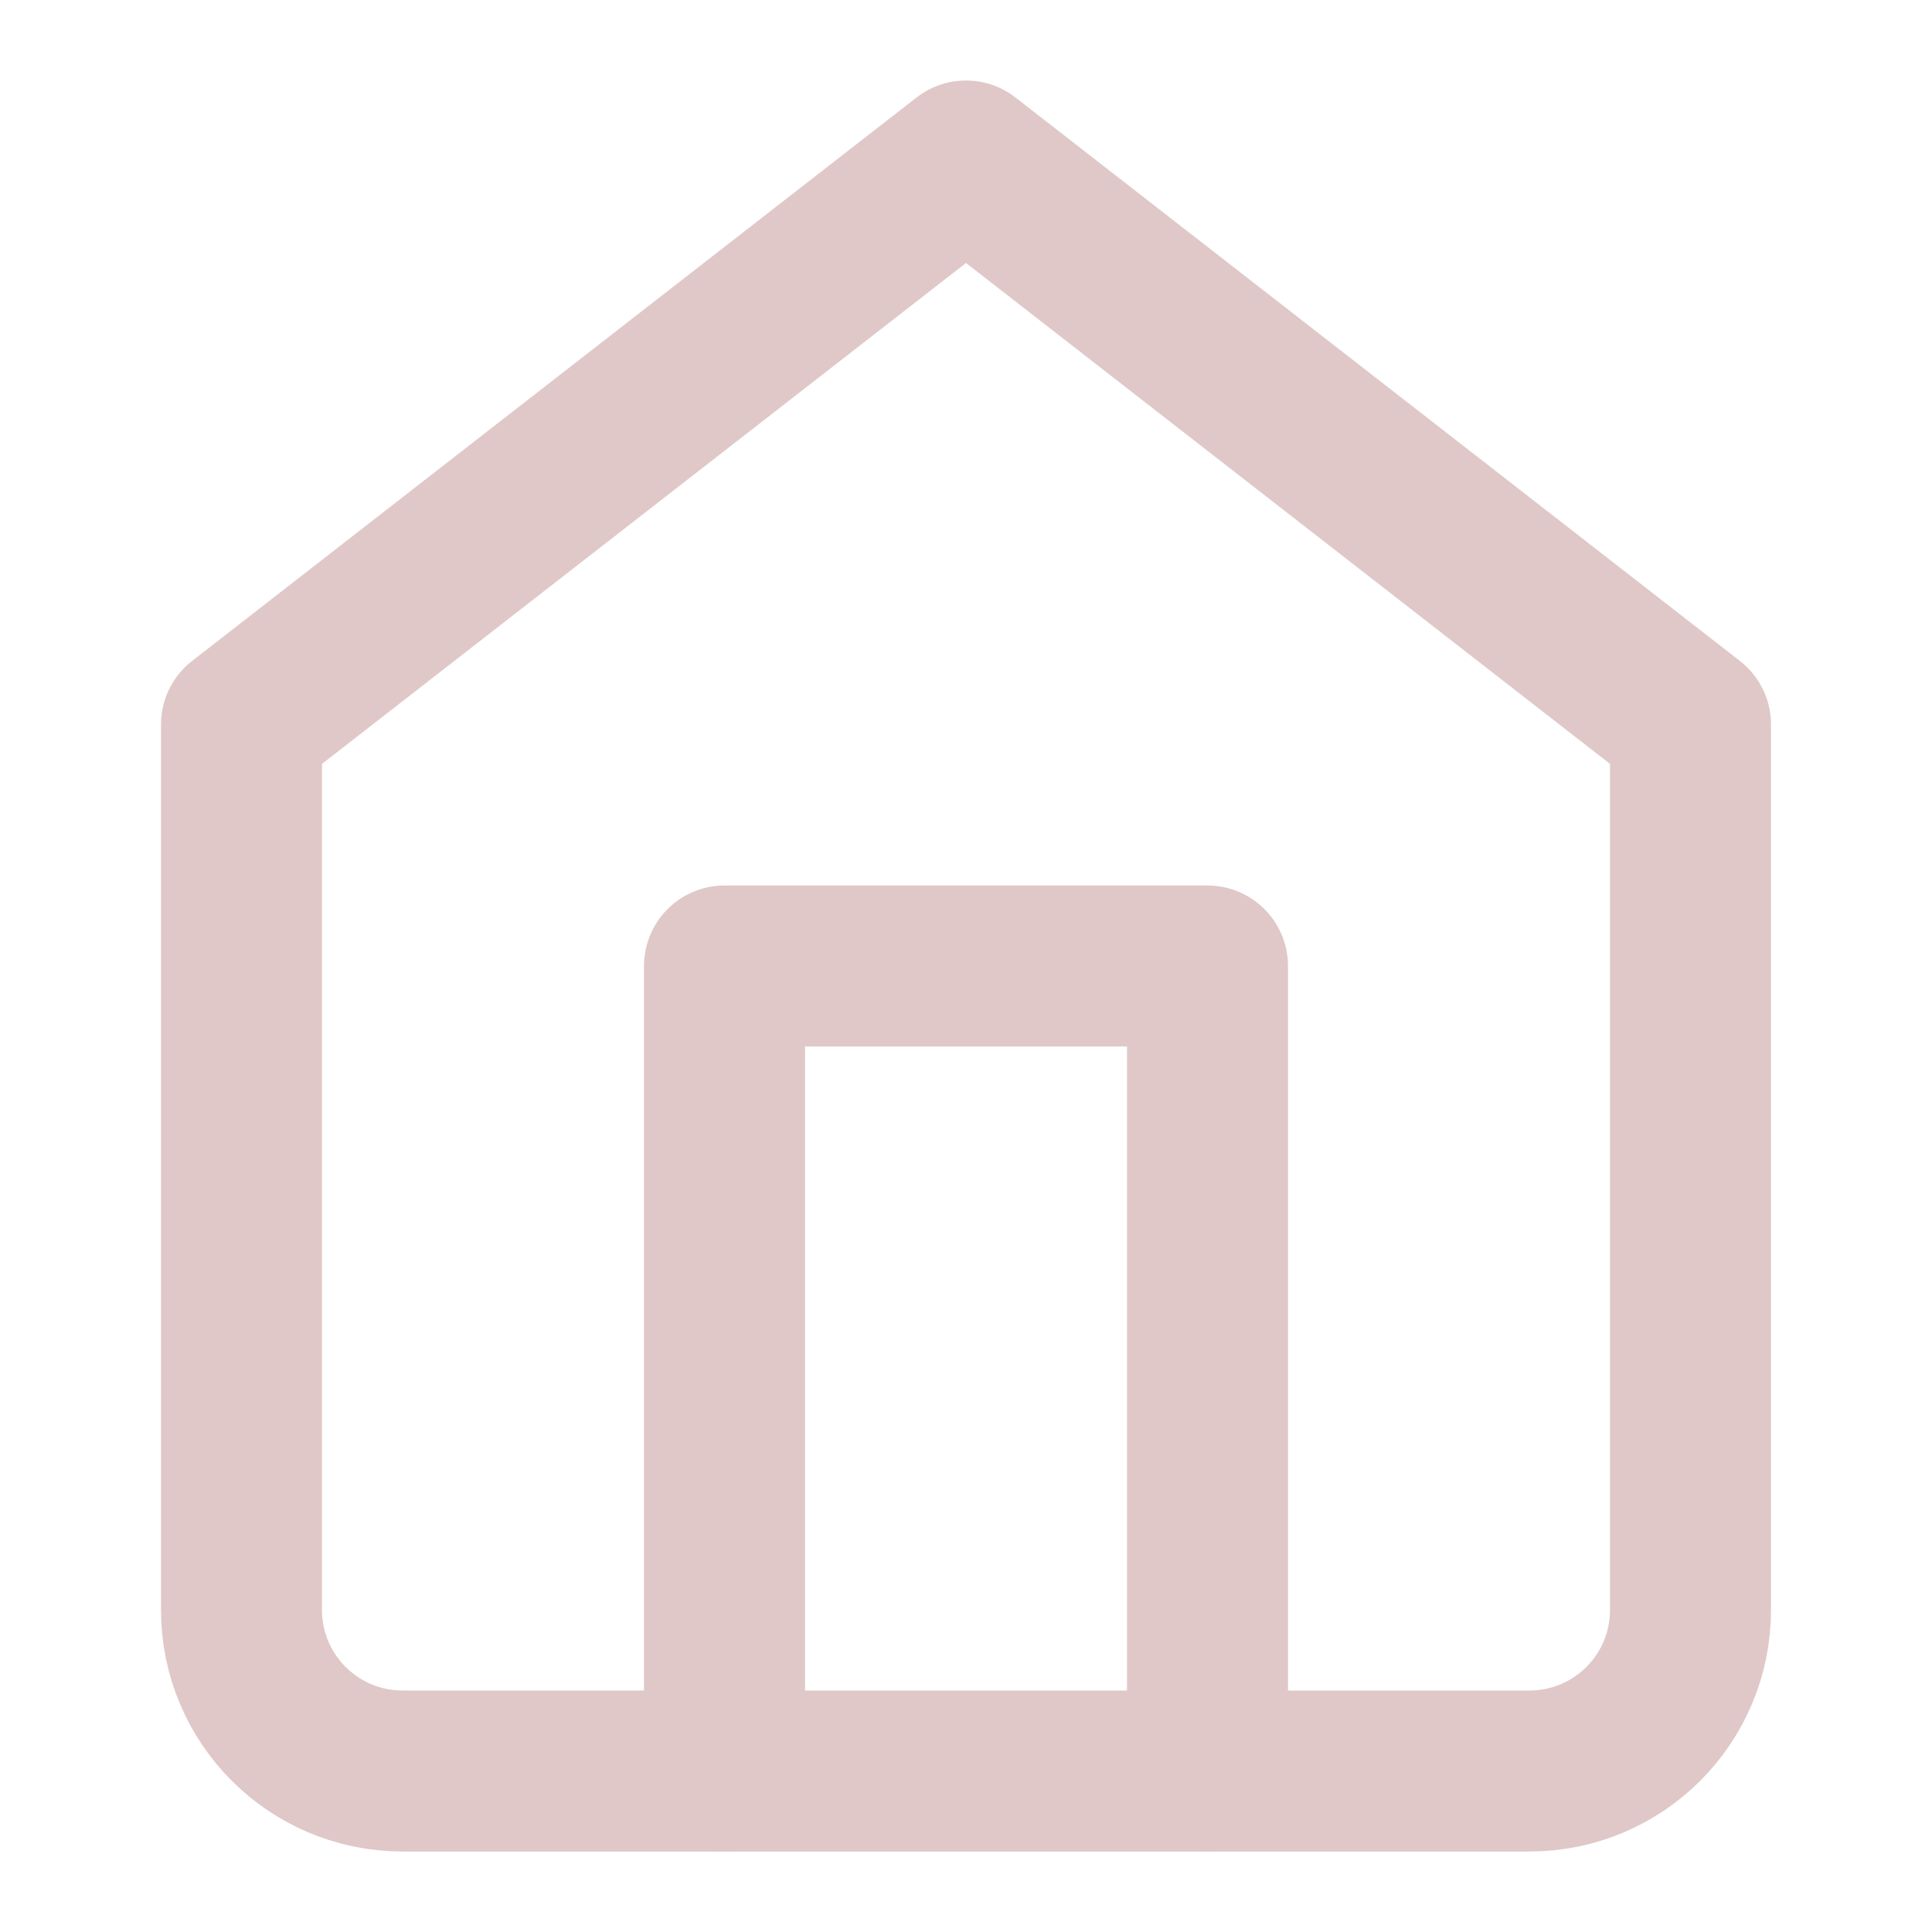
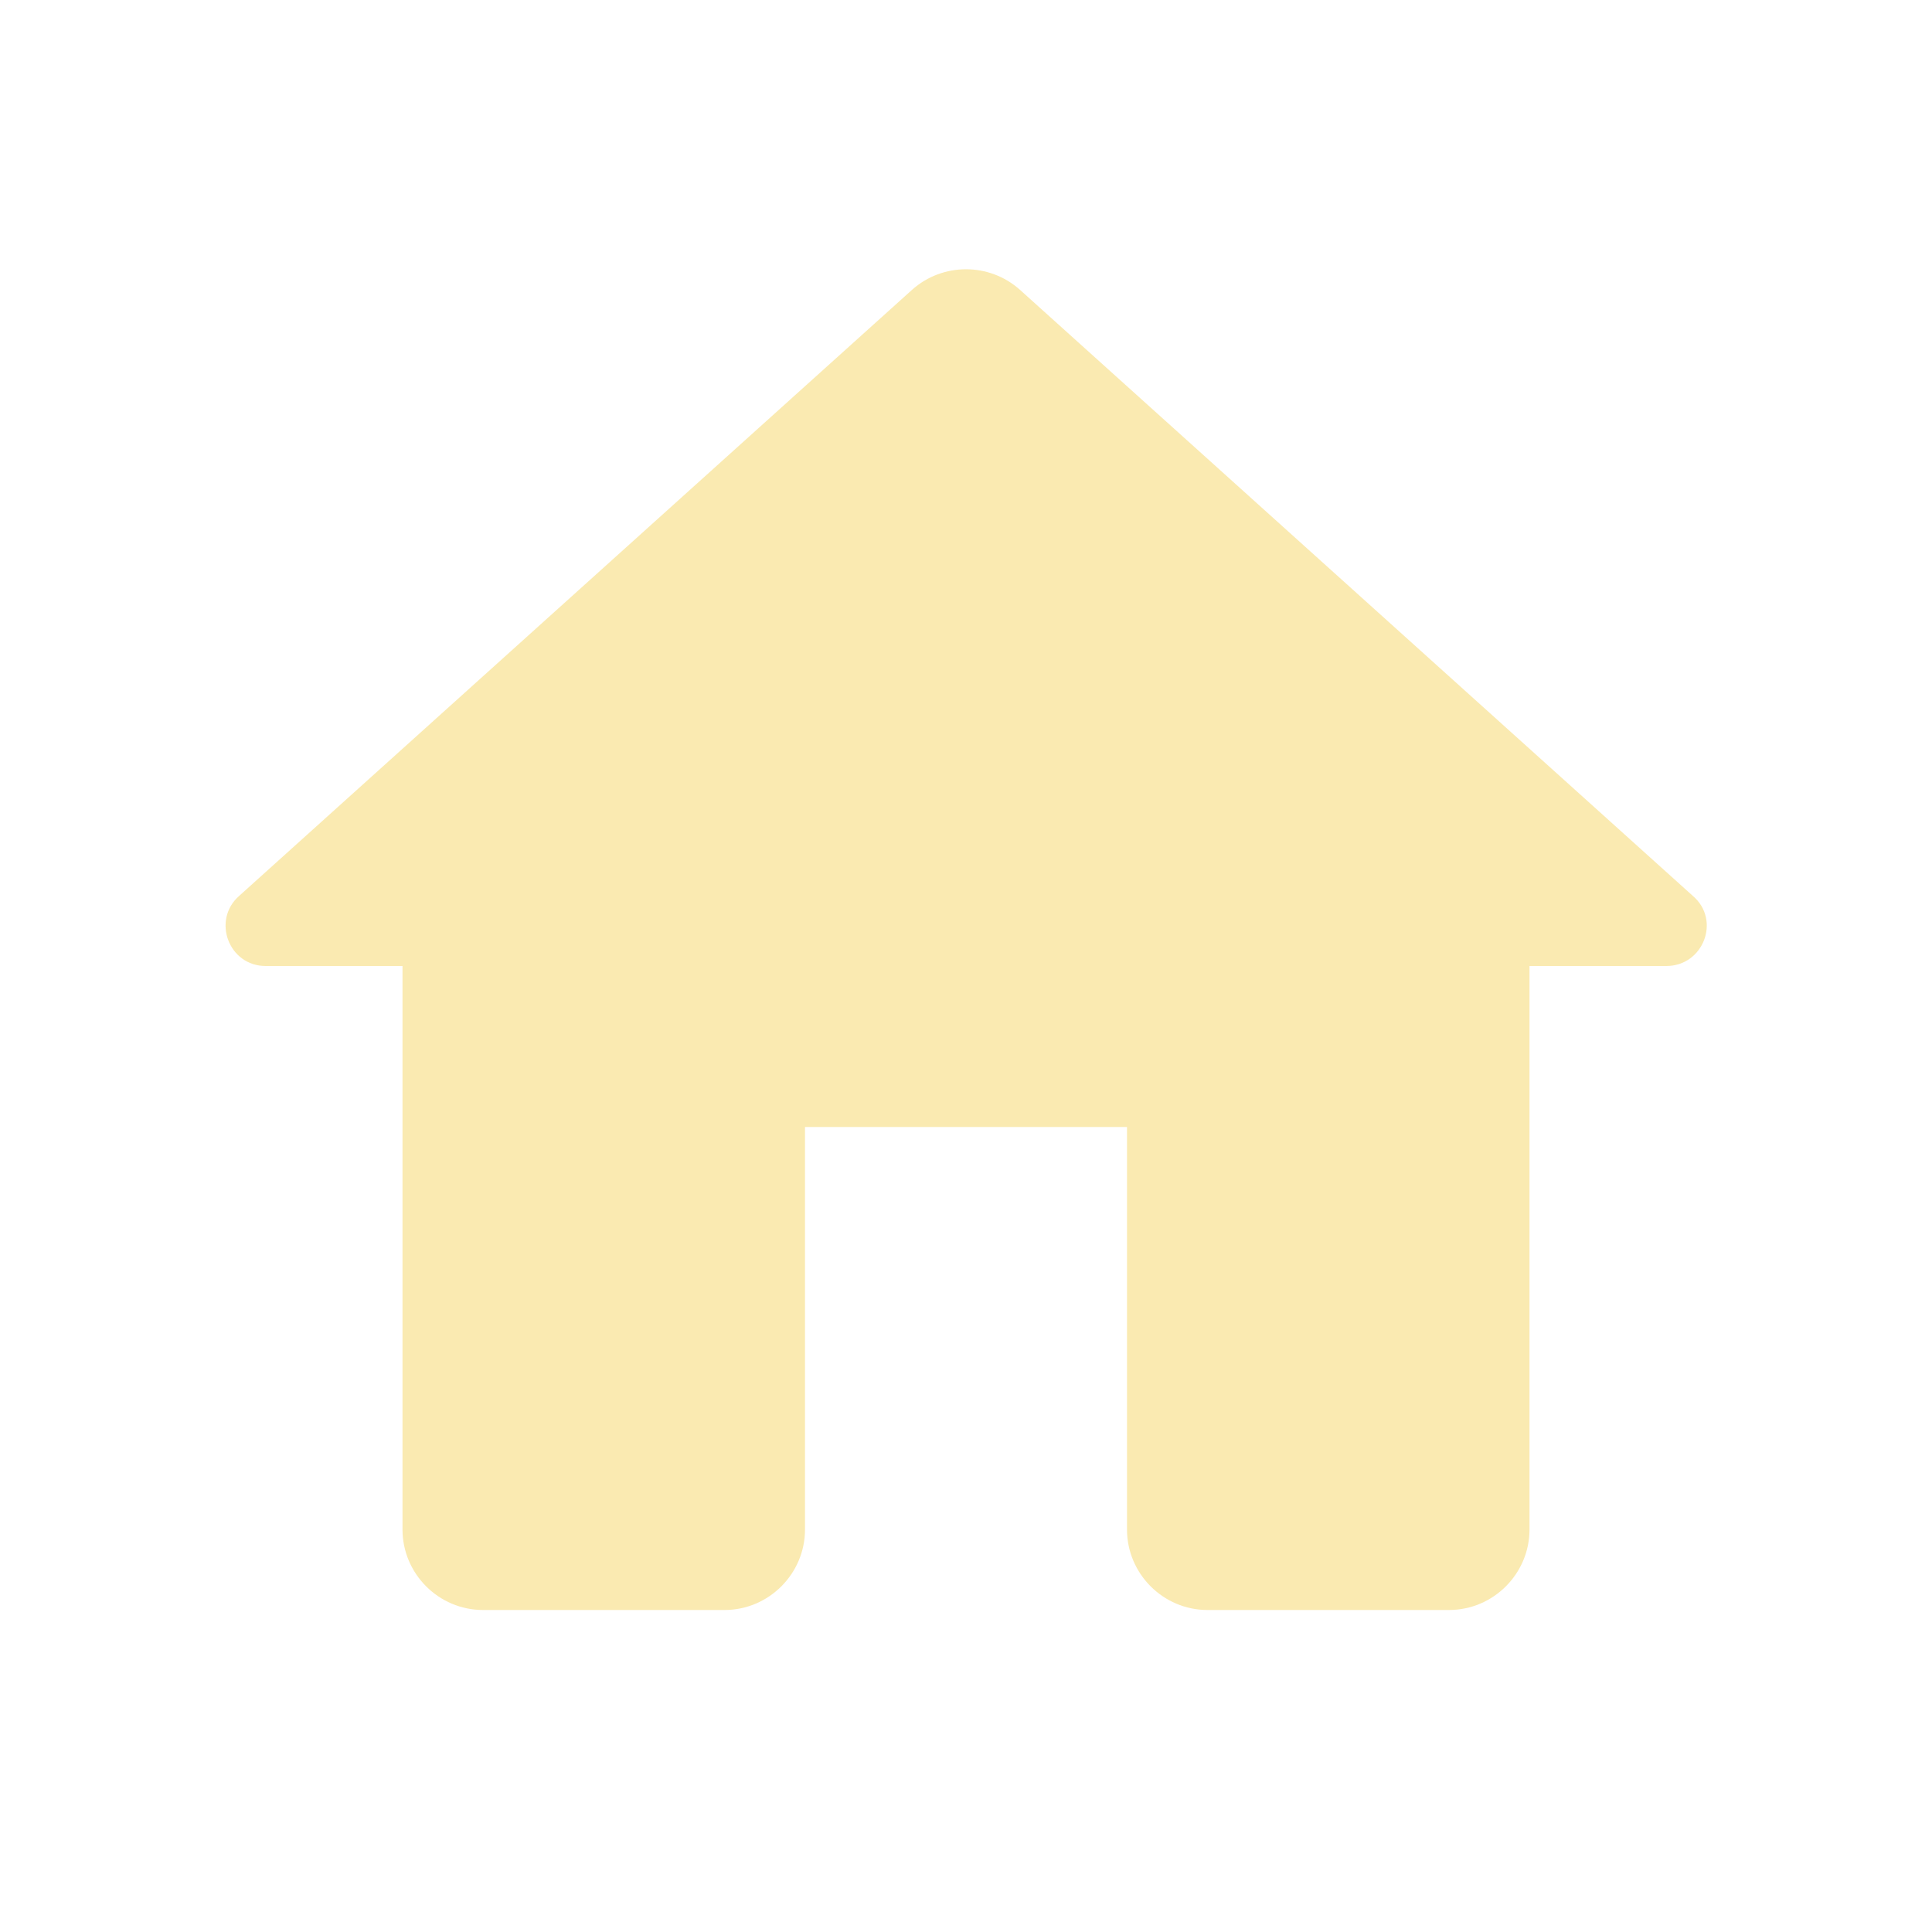
- <svg xmlns="http://www.w3.org/2000/svg" width="24" height="24" viewBox="0 0 24 24" fill="none" stroke="#e0c8c8" stroke-width="2" stroke-linecap="round" stroke-linejoin="round" class="feather feather-home">
-   <path d="M3 9l9-7 9 7v11a2 2 0 0 1-2 2H5a2 2 0 0 1-2-2z" />
-   <polyline points="9 22 9 12 15 12 15 22" />
+ <svg xmlns="http://www.w3.org/2000/svg" width="24" height="24" viewBox="0 0 24 24">
+   <path fill="#FAEAB1" d="M10 19v-5h4v5c0 .55.45 1 1 1h3c.55 0 1-.45 1-1v-7h1.7c.46 0 .68-.57.33-.87L12.67 3.6c-.38-.34-.96-.34-1.34 0l-8.36 7.53c-.34.3-.13.87.33.87H5v7c0 .55.45 1 1 1h3c.55 0 1-.45 1-1" stroke-width="0.5" stroke="FAEAB1" />
</svg>
